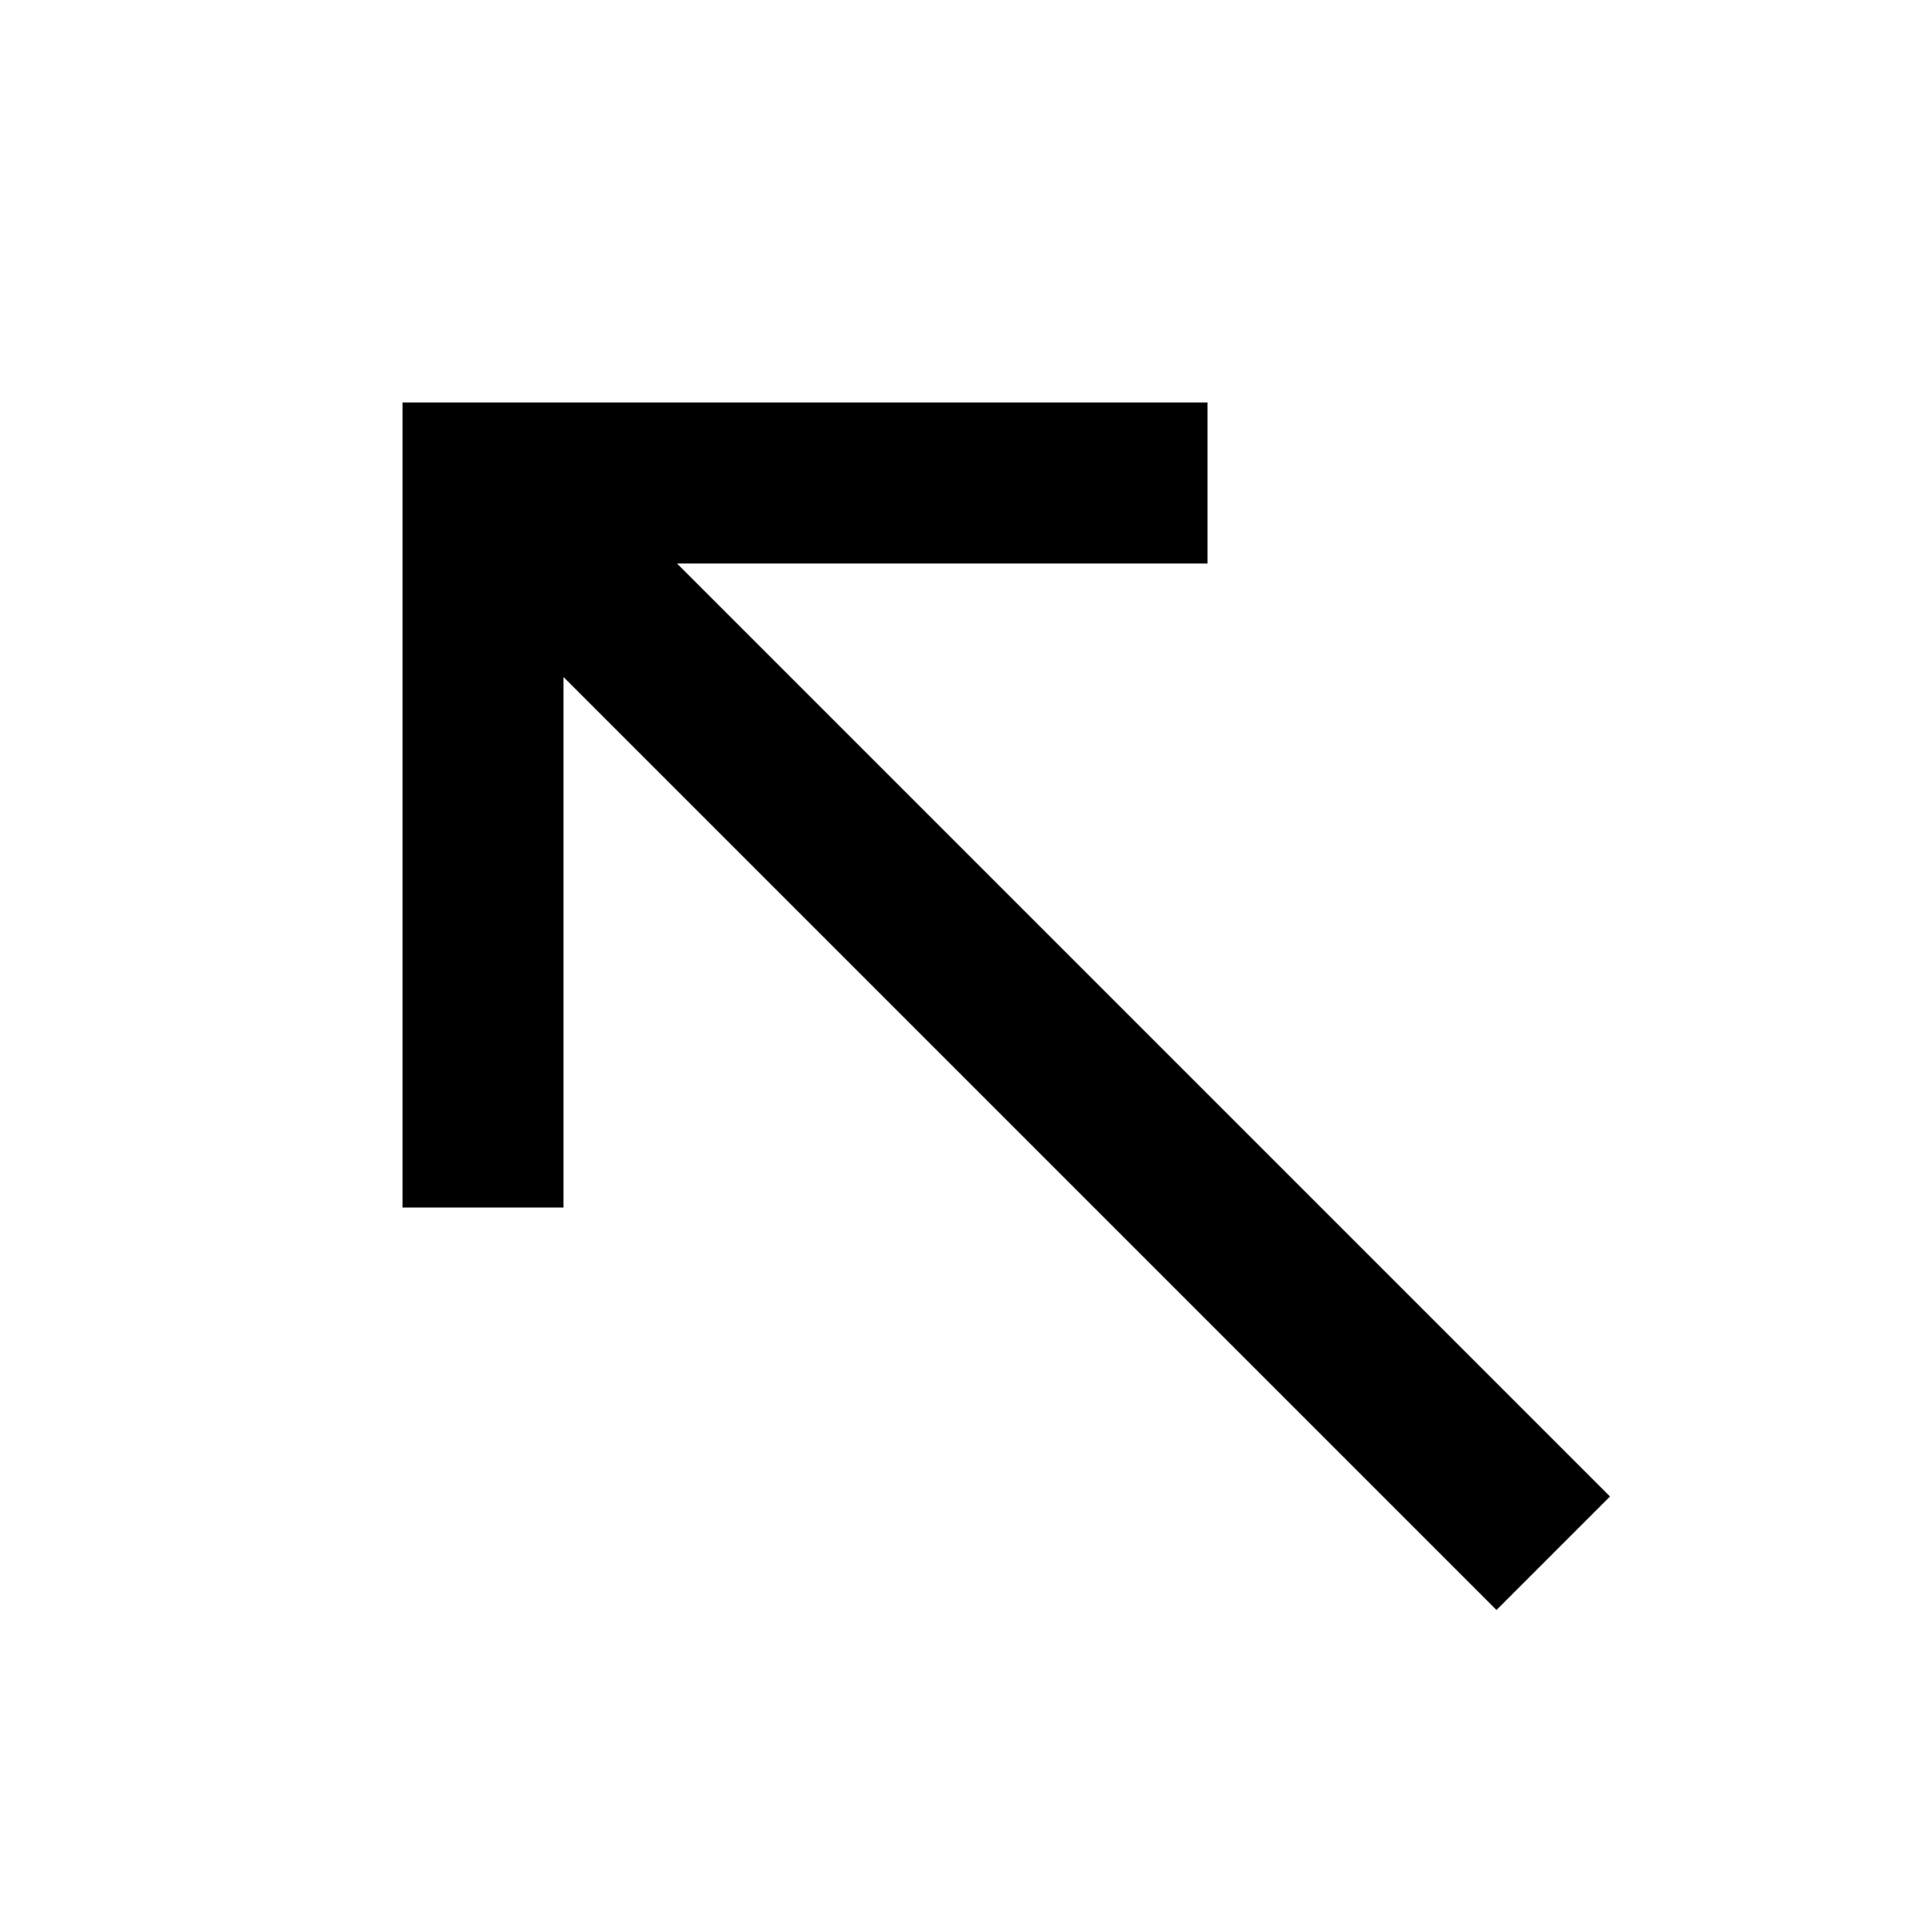
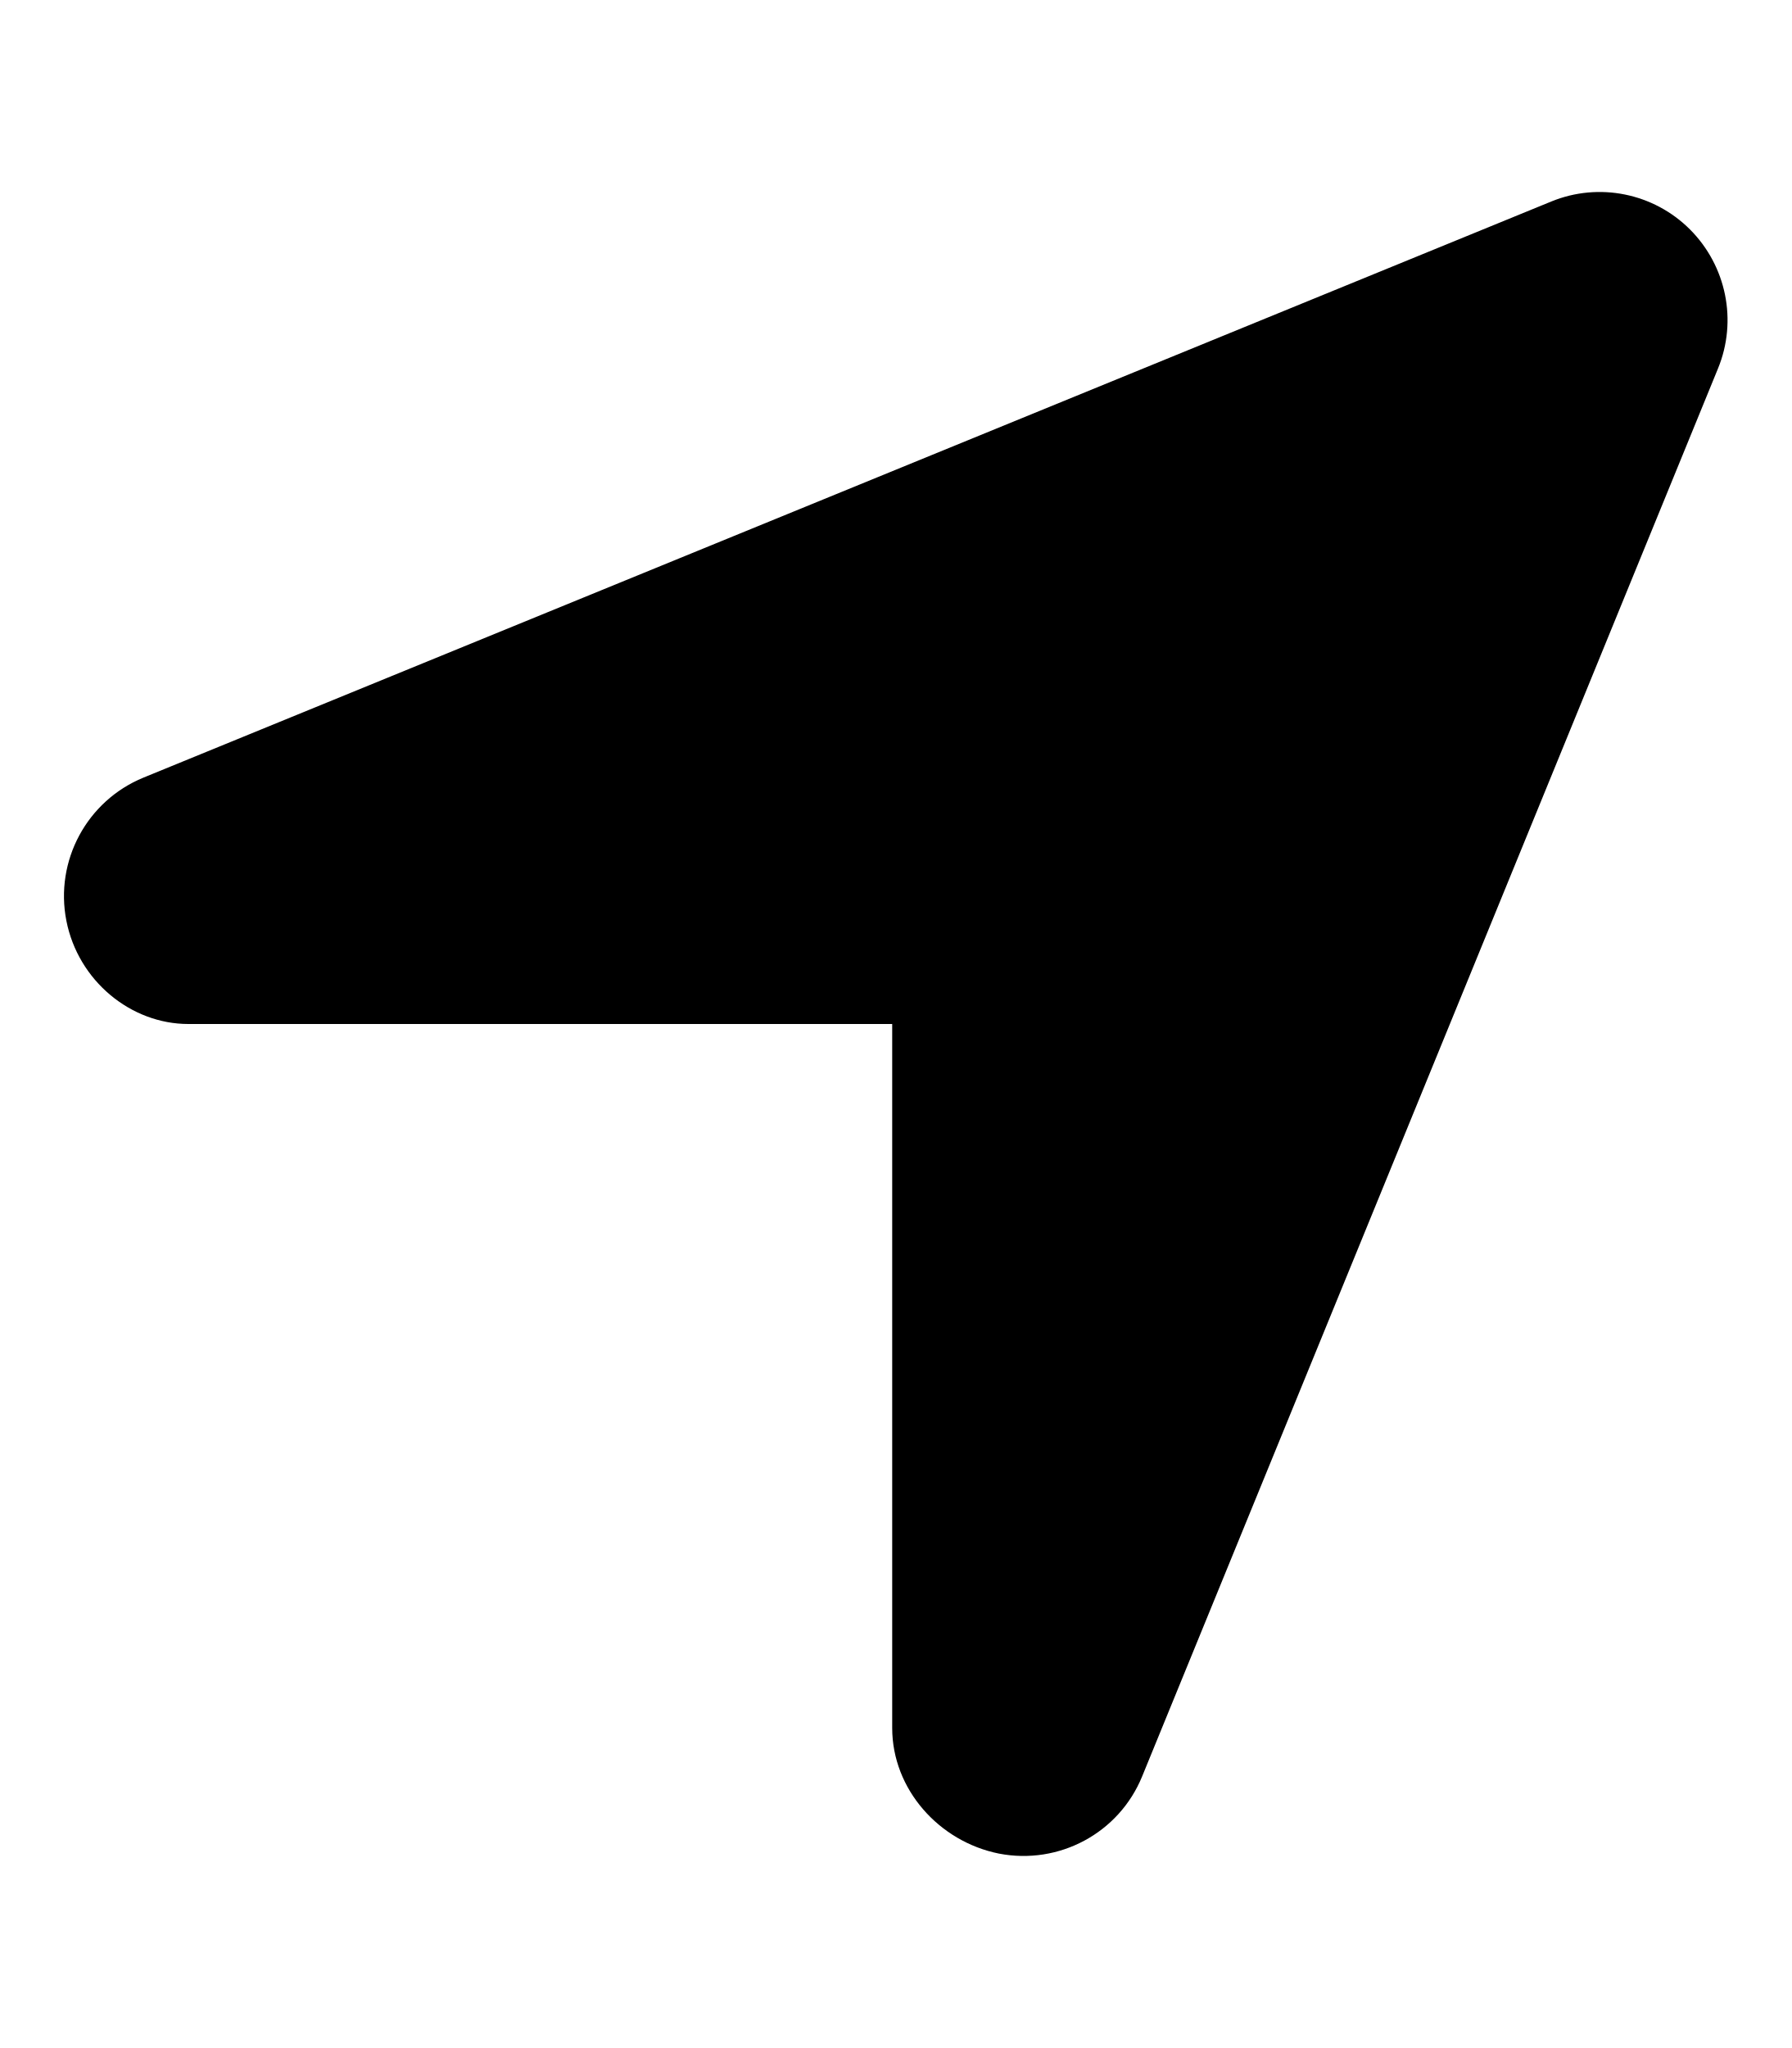
- <svg xmlns="http://www.w3.org/2000/svg" enable-background="new 0 0 24 24" height="24px" viewBox="0 0 24 24" width="24px" fill="#000000">
-   <rect fill="none" height="24" width="24" />
-   <path d="M5,15h2V8.41L18.59,20L20,18.59L8.41,7H15V5H5V15z" />
+ <svg xmlns="http://www.w3.org/2000/svg" viewBox="0 0 448 512">
+   <path d="M285.6 444.1C279.8 458.3 264.8 466.3 249.8 463.4C234.8 460.4 223.1 447.3 223.1 432V256H47.1C32.71 256 19.55 245.2 16.6 230.2C13.65 215.2 21.73 200.2 35.88 194.4L387.9 50.38C399.8 45.5 413.5 48.26 422.6 57.37C431.7 66.49 434.5 80.19 429.6 92.12L285.6 444.1z" />
</svg>
